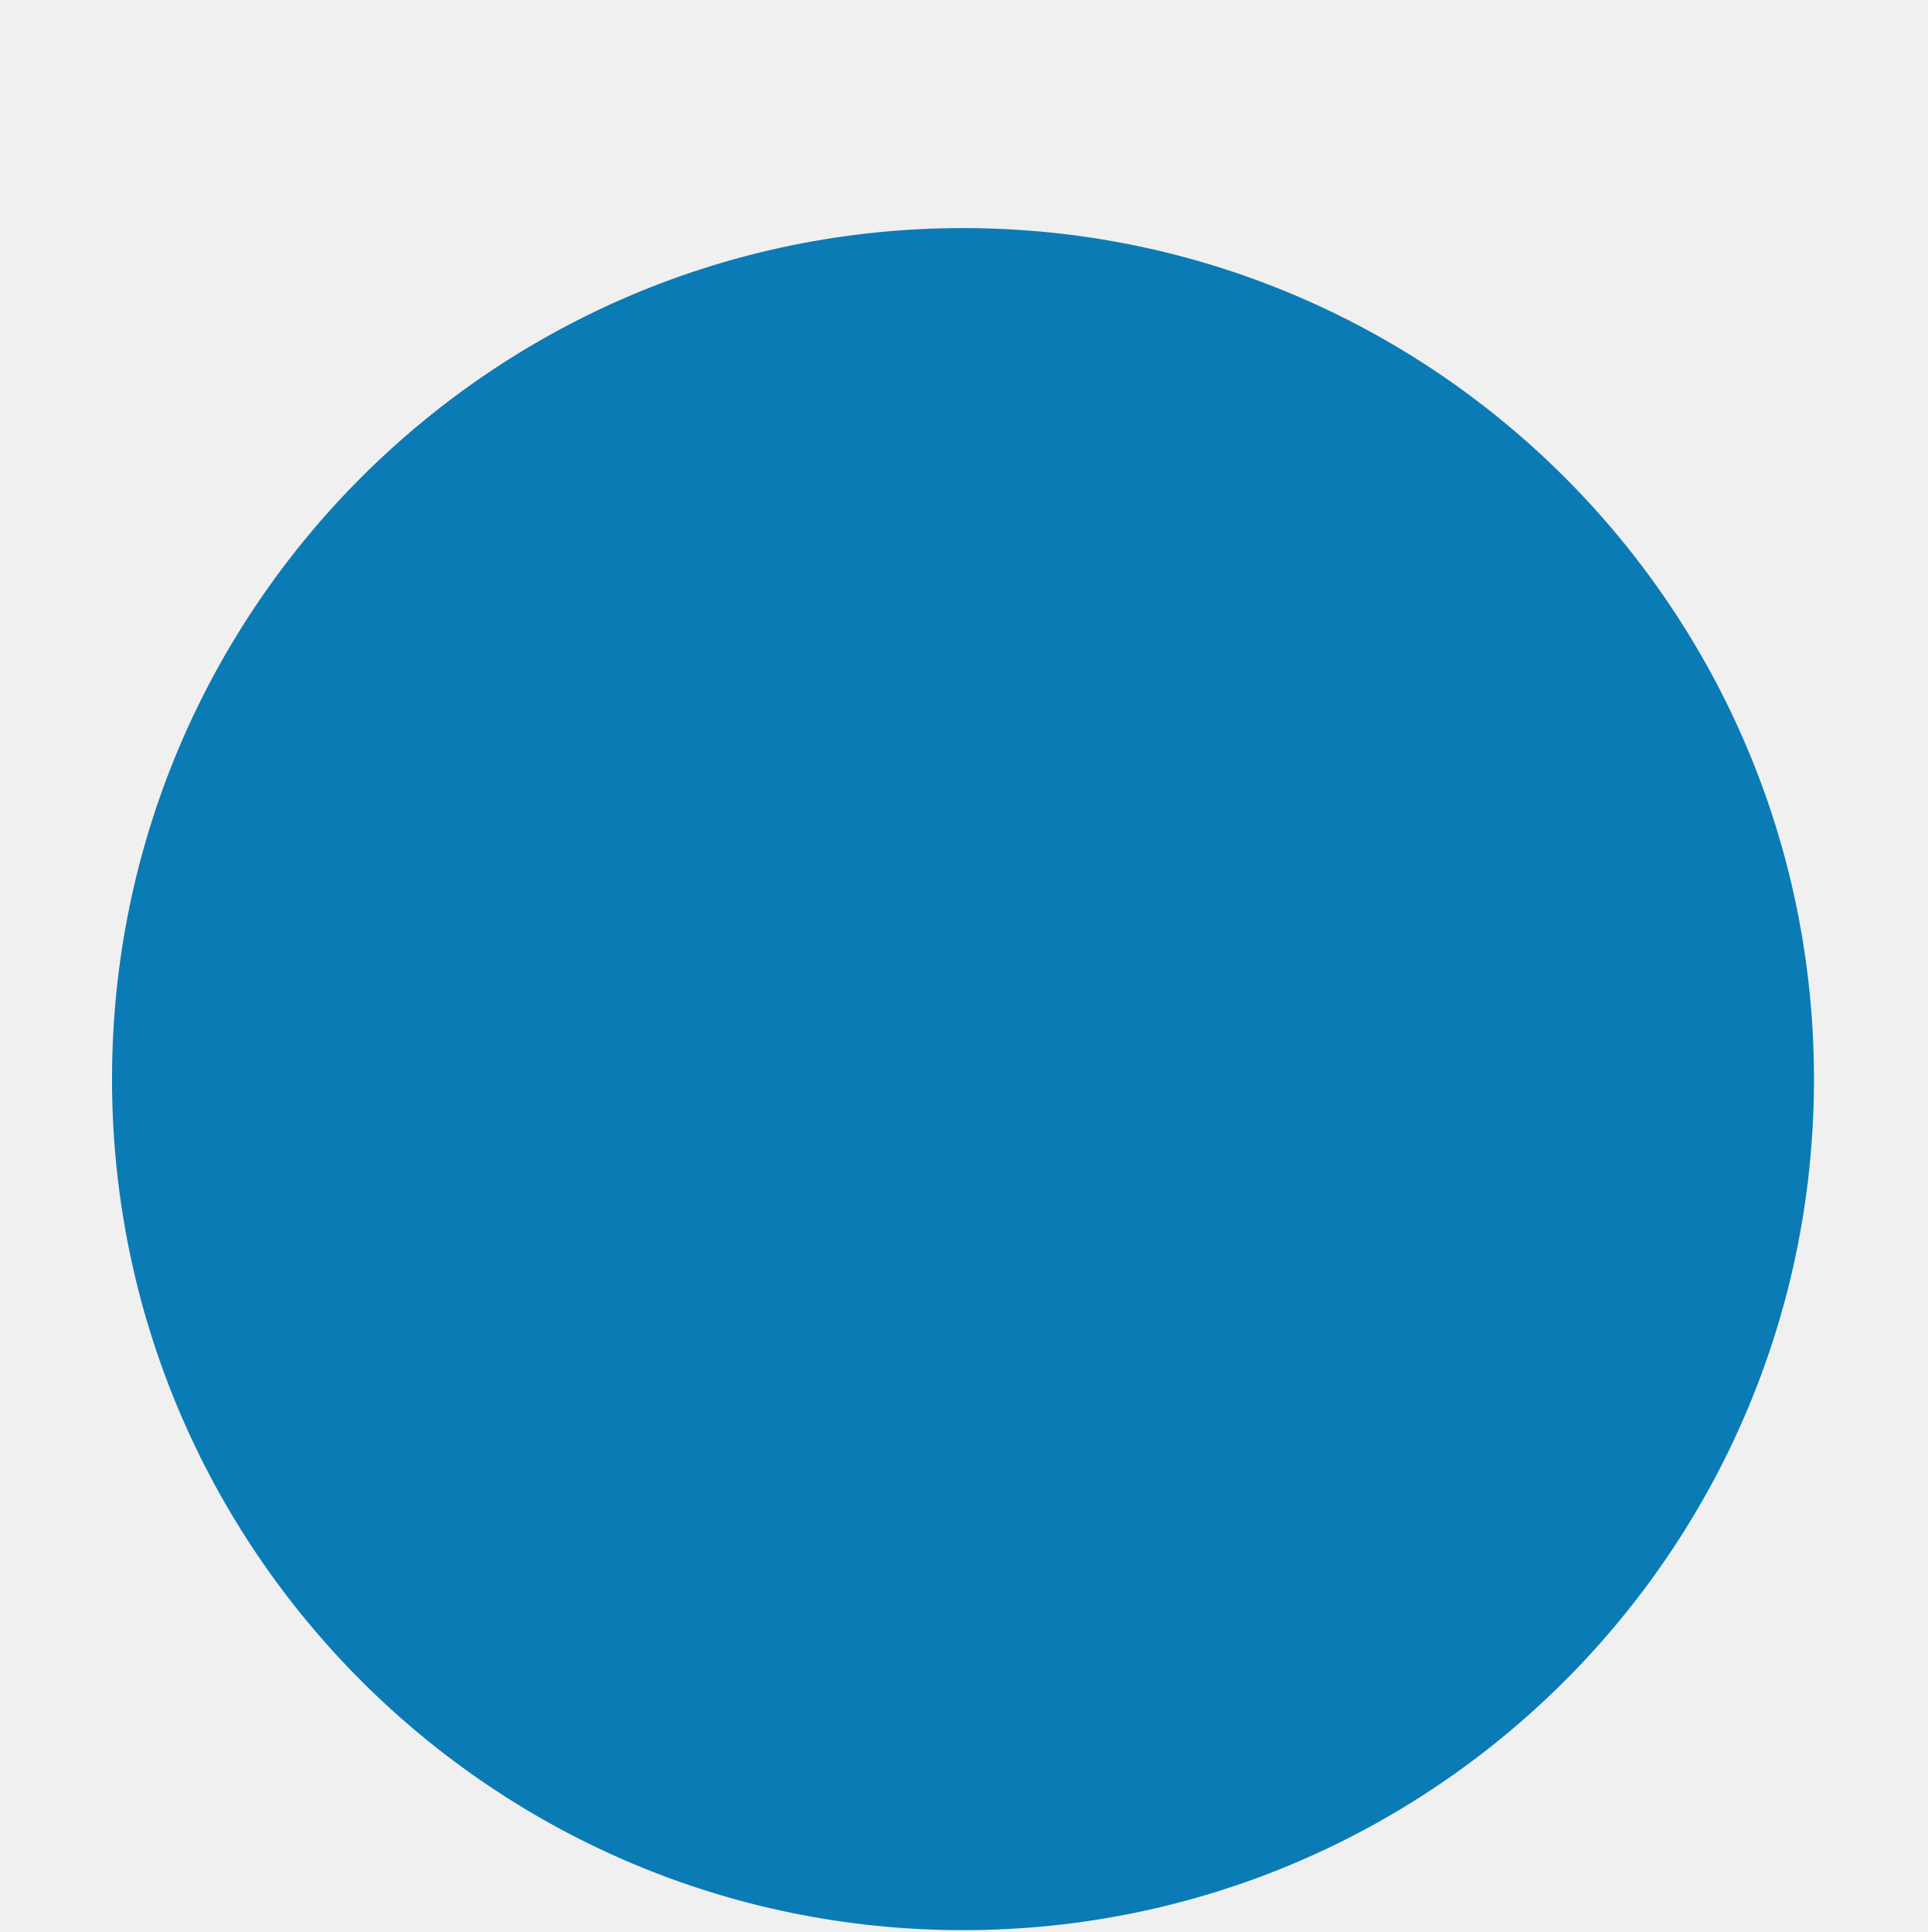
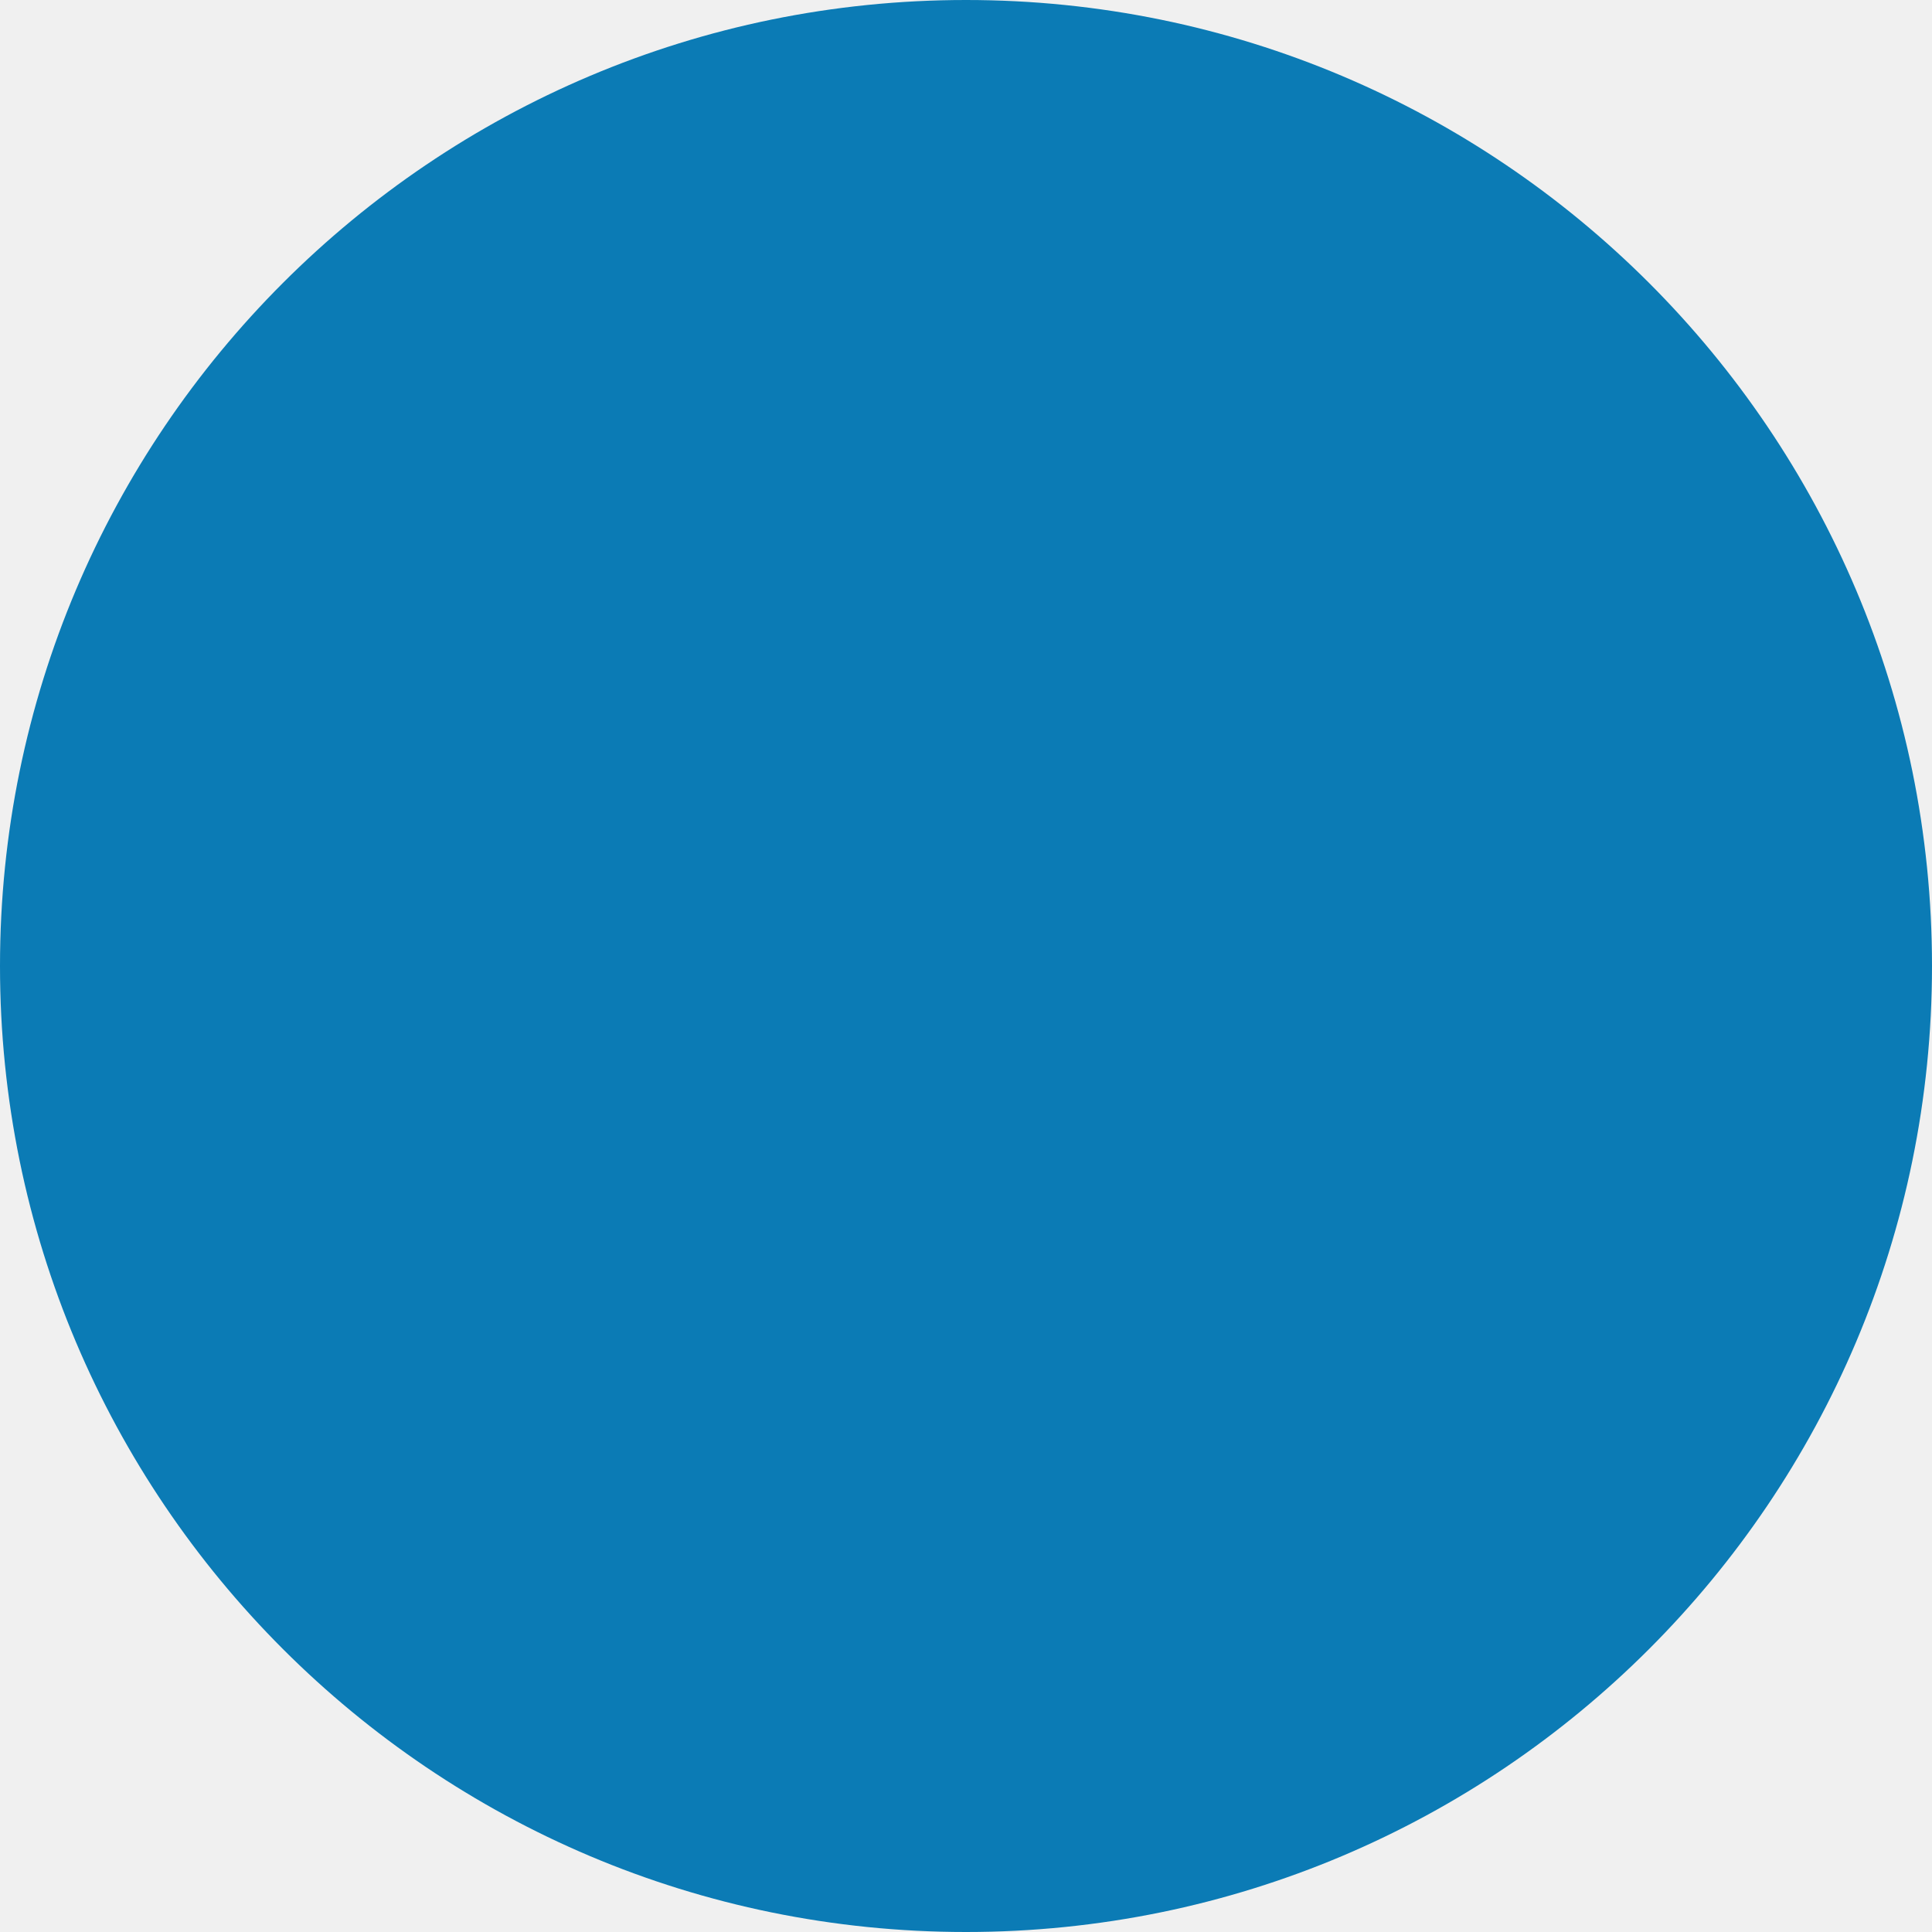
- <svg xmlns="http://www.w3.org/2000/svg" width="463" height="464" viewBox="0 0 463 464" fill="none">
-   <path d="M231.295 463.557C344.176 463.557 435.684 372.049 435.684 259.168C435.684 146.287 344.176 54.779 231.295 54.779C118.414 54.779 26.906 146.287 26.906 259.168C26.906 372.049 118.414 463.557 231.295 463.557Z" fill="#0B7BB5" />
+ <svg xmlns="http://www.w3.org/2000/svg" width="550" height="550" viewBox="0 0 550 550" fill="none">
+   <g clip-path="url(#clip0_1660_38)">
+     <path d="M275 550C426.878 550 550 426.878 550 275C550 123.122 426.878 0 275 0C123.122 0 0 123.122 0 275C0 426.878 123.122 550 275 550Z" fill="#0B7BB5" />
+   </g>
+   <defs>
+     <clipPath id="clip0_1660_38">
+       <rect width="550" height="550" fill="white" />
+     </clipPath>
+   </defs>
</svg>
